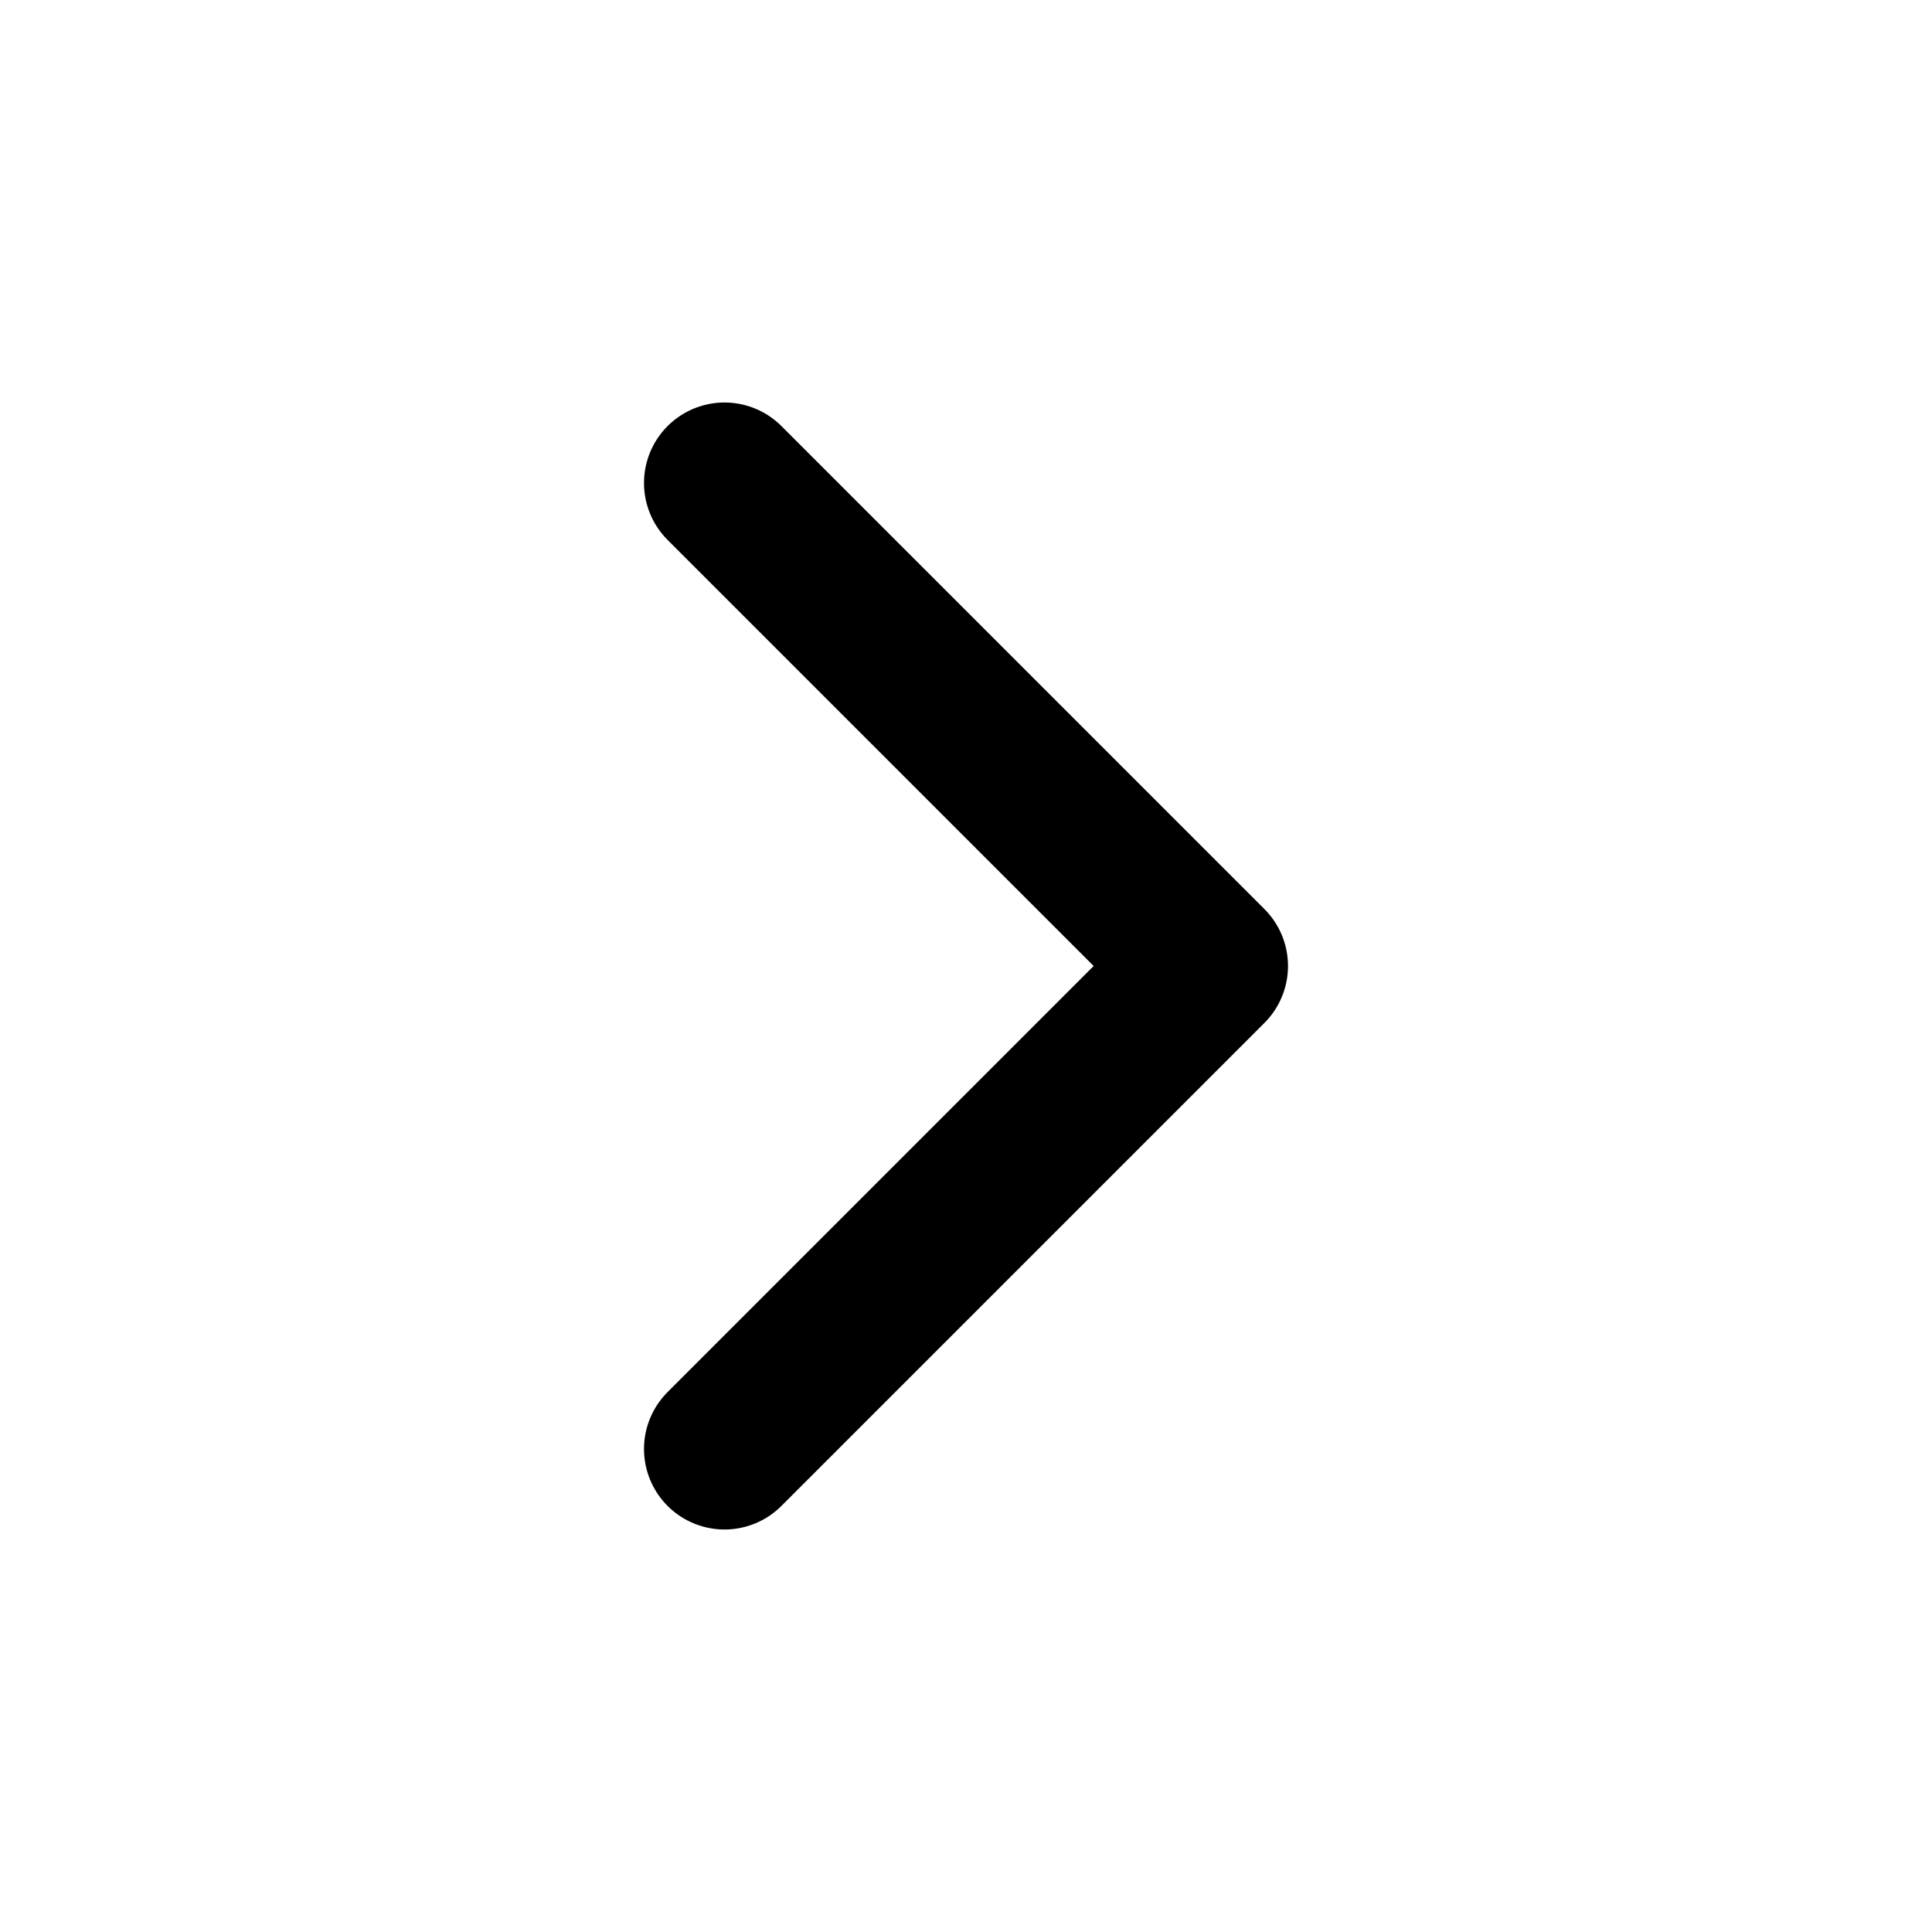
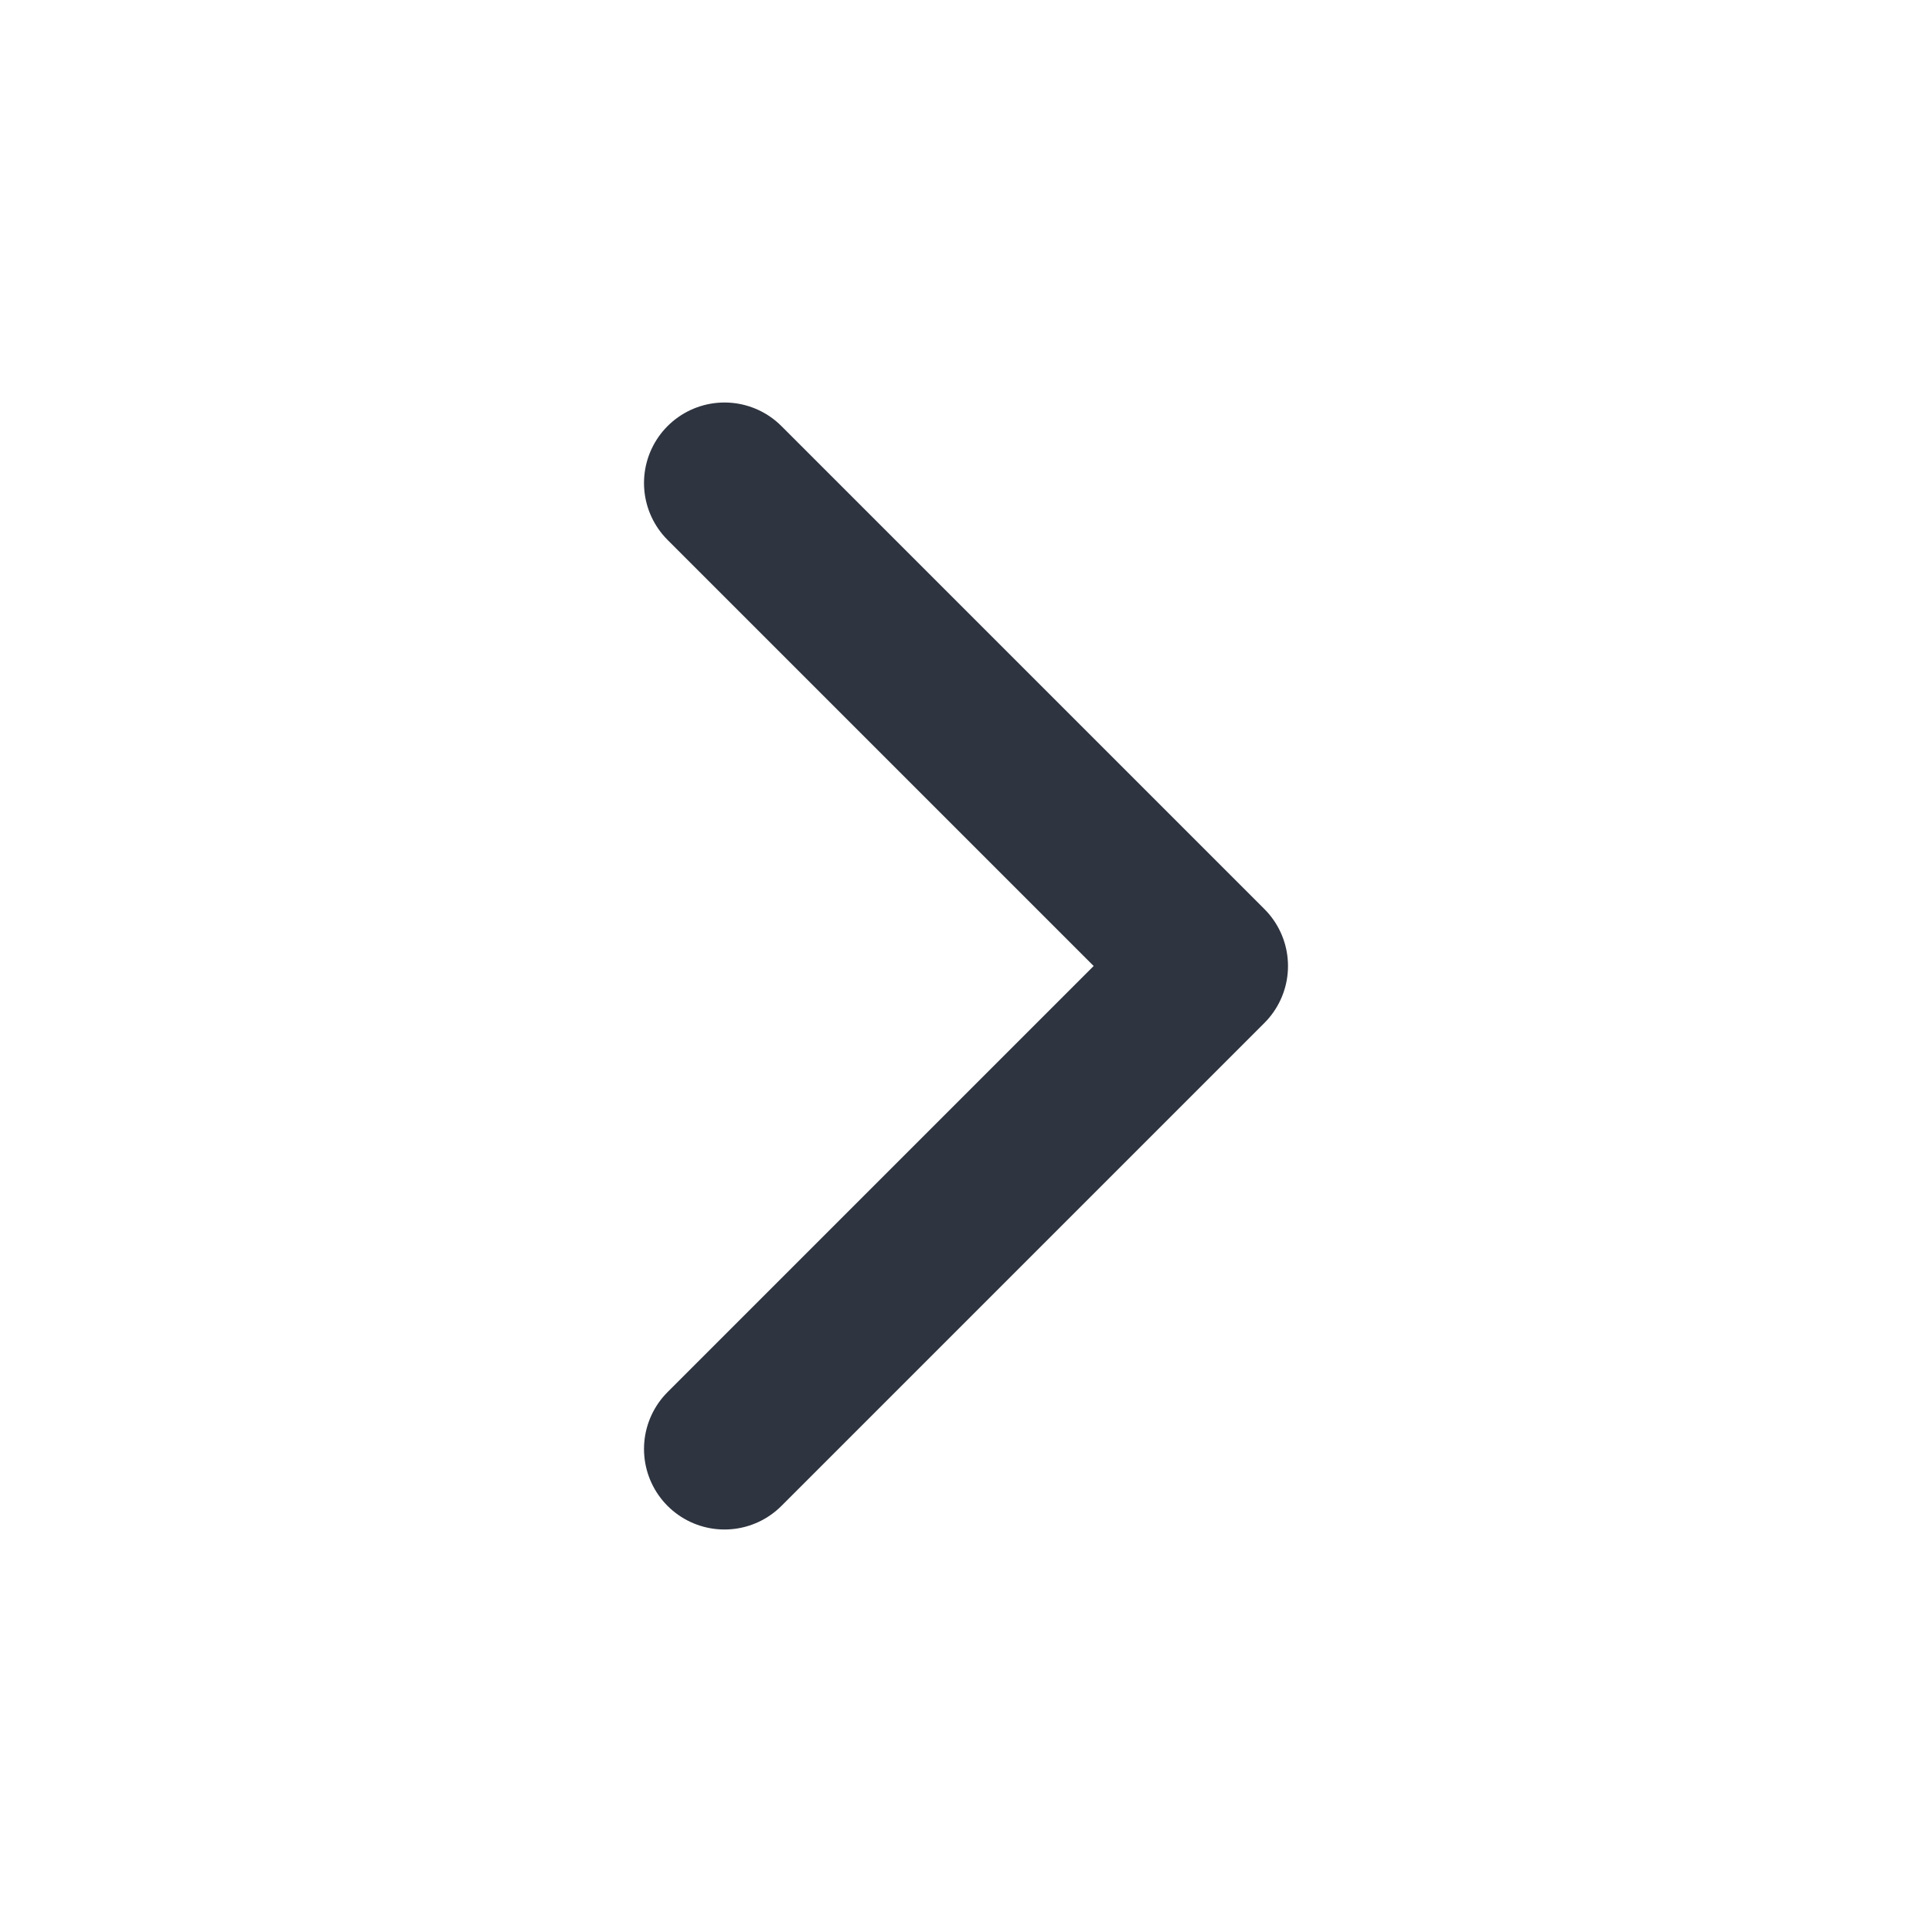
- <svg xmlns="http://www.w3.org/2000/svg" width="24" height="24" viewBox="0 0 24 24" fill="none" stroke="currentColor" stroke-width="2" stroke-linecap="round" stroke-linejoin="round" class="feather feather-chevron-right">
+ <svg xmlns="http://www.w3.org/2000/svg" width="24" height="24" viewBox="0 0 24 24" fill="none" stroke="#2e3440" stroke-width="2" stroke-linecap="round" stroke-linejoin="round" class="feather feather-chevron-right">
  <polyline points="9 18 15 12 9 6" />
</svg>
